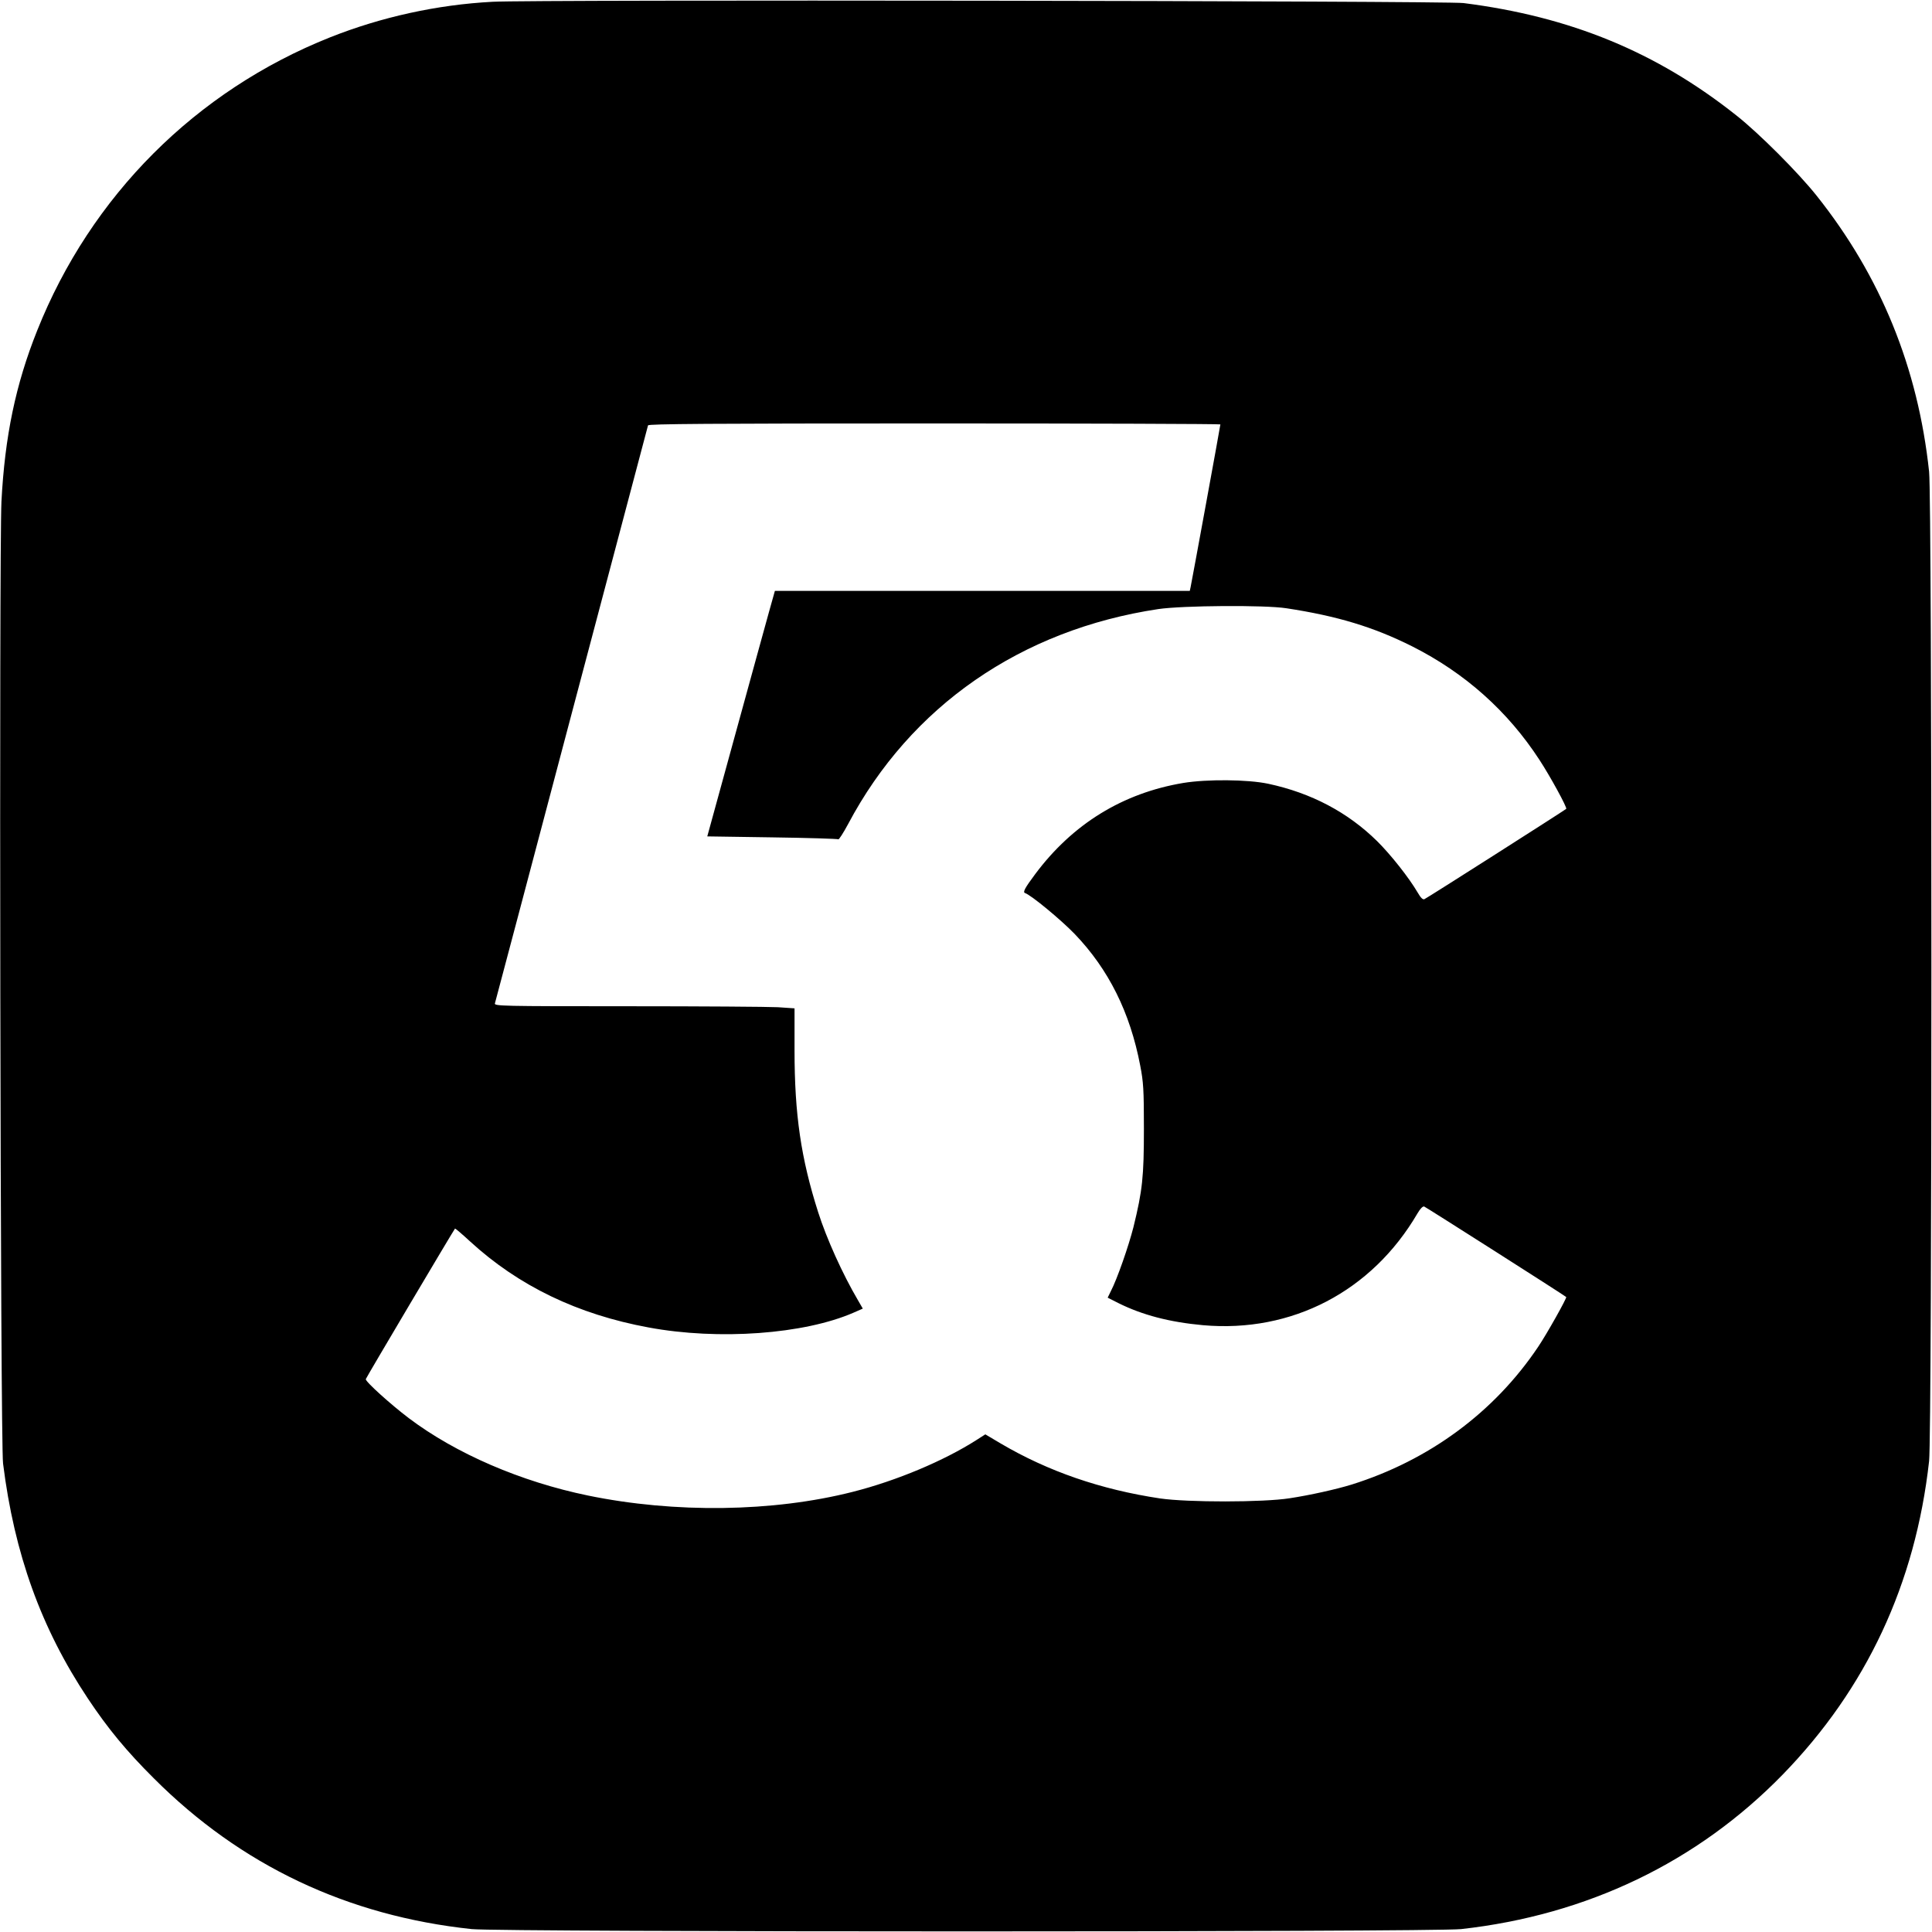
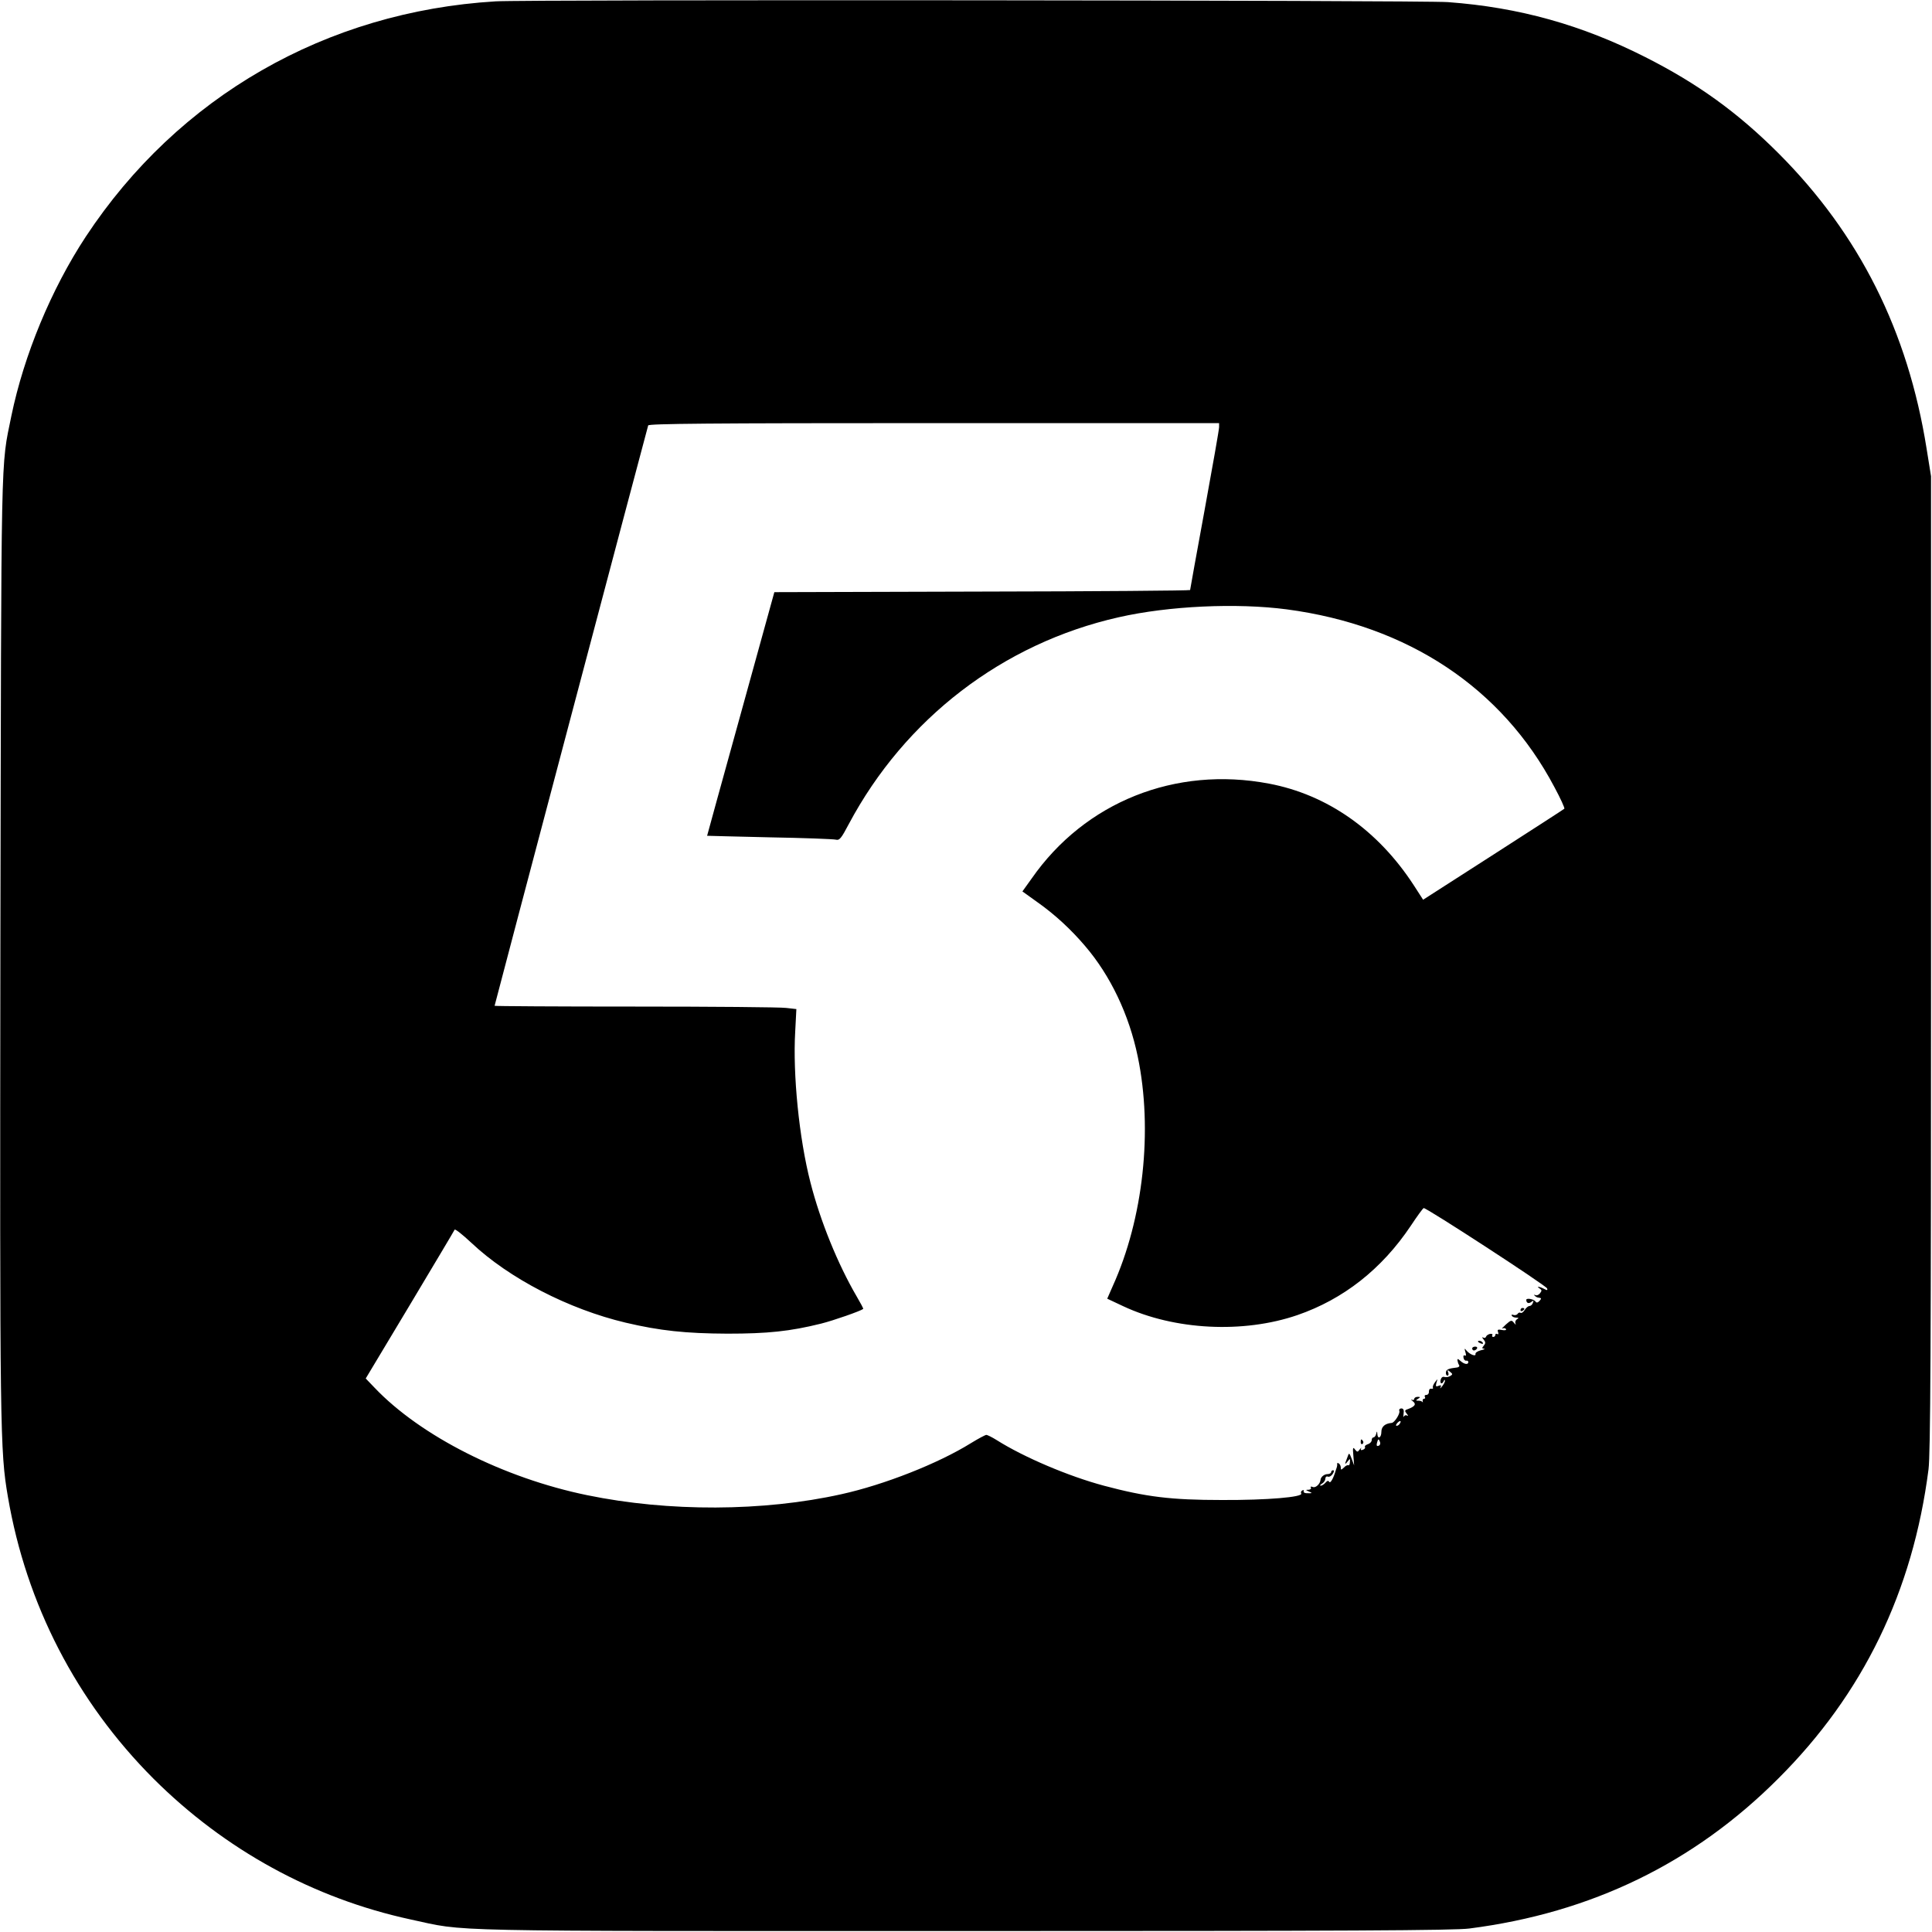
- <svg xmlns="http://www.w3.org/2000/svg" version="1.0" width="1200pt" height="1200pt" viewBox="0 0 1200 1200" preserveAspectRatio="xMidYMid meet">
-   <g transform="translate(0,1200) scale(0.1,-0.1)" fill="#000000" stroke="none">
-     <path d="M3060 11989 c-345 -18 -693 -95 -1010 -221 -834 -332 -1486 -985 -1819 -1821 -134 -335 -201 -658 -222 -1062 -15 -307 -7 -5845 10 -5975 70 -561 236 -1023 527 -1460 123 -185 240 -327 409 -495 540 -541 1203 -855 1975 -937 185 -19 5969 -19 6145 0 783 87 1467 416 1996 958 522 536 826 1187 911 1949 19 176 19 5960 0 6145 -69 646 -300 1214 -699 1715 -112 141 -357 387 -498 498 -496 394 -1031 614 -1695 698 -111 14 -5781 22 -6030 8z m4520 -2625 c0 -8 -178 -979 -185 -1011 l-5 -23 -1289 0 -1288 0 -37 -132 c-20 -73 -115 -416 -210 -763 l-173 -630 403 -6 c223 -3 407 -9 411 -12 3 -4 31 39 61 95 388 732 1074 1207 1927 1335 151 22 660 26 795 5 315 -48 541 -116 782 -237 327 -165 593 -402 790 -705 65 -99 174 -298 166 -304 -14 -12 -869 -557 -881 -561 -10 -4 -23 9 -42 42 -54 92 -167 235 -252 319 -182 179 -409 299 -676 356 -128 27 -380 29 -527 5 -376 -63 -687 -254 -920 -566 -64 -86 -79 -113 -63 -118 38 -13 222 -165 308 -254 211 -220 344 -487 407 -817 20 -103 23 -149 23 -392 0 -300 -9 -384 -65 -612 -30 -118 -101 -322 -140 -397 l-20 -41 67 -34 c149 -74 317 -118 525 -137 552 -49 1049 210 1332 694 18 31 34 46 42 43 11 -4 864 -547 882 -562 6 -4 -120 -229 -174 -309 -272 -406 -677 -705 -1159 -856 -94 -29 -259 -66 -385 -85 -165 -26 -634 -26 -805 -1 -367 55 -695 168 -989 341 l-96 57 -53 -34 c-203 -130 -498 -254 -770 -323 -495 -126 -1106 -134 -1645 -23 -417 86 -820 260 -1112 480 -115 87 -272 229 -268 243 2 9 537 911 554 935 2 2 44 -34 94 -80 301 -276 668 -453 1108 -534 436 -81 967 -42 1274 92 l57 25 -30 52 c-96 163 -195 383 -247 546 -107 335 -147 608 -147 1006 l0 261 -104 7 c-57 3 -477 6 -933 6 -785 0 -829 1 -824 18 3 9 217 818 476 1797 259 979 473 1786 475 1793 4 9 368 12 1780 12 976 0 1775 -3 1775 -6z" />
+ <svg xmlns="http://www.w3.org/2000/svg" version="1.0" width="1000pt" height="1000pt" viewBox="0 0 1000 1000" preserveAspectRatio="xMidYMid meet">
+   <g transform="translate(0,1000) scale(0.1,-0.1)" fill="#000000" stroke="none">
+     <path d="M2565 9993 c-877 -53 -1643 -493 -2121 -1218 -179 -272 -320 -613 -385 -927 -56 -275 -52 -119 -57 -2743 -3 -2518 -2 -2615 39 -2853 95 -556 355 -1059 753 -1458 370 -369 828 -620 1331 -729 298 -64 93 -60 2865 -60 1994 0 2536 3 2615 13 632 81 1163 339 1600 777 438 437 696 968 777 1600 10 79 13 621 13 2620 l0 2520 -23 143 c-97 609 -348 1109 -766 1528 -213 213 -420 362 -691 499 -328 166 -652 257 -1020 284 -125 10 -4778 14 -4930 4z m3745 -2204 c0 -12 -34 -205 -75 -429 -41 -224 -75 -410 -75 -414 0 -3 -484 -7 -1076 -8 l-1076 -3 -174 -630 c-96 -346 -174 -630 -174 -631 0 0 145 -4 323 -8 177 -3 332 -9 343 -12 19 -5 28 6 67 80 291 547 798 936 1397 1071 259 59 611 75 870 41 627 -83 1114 -406 1385 -919 32 -59 55 -110 52 -113 -3 -3 -169 -110 -368 -238 l-363 -233 -49 76 c-185 284 -447 468 -749 525 -484 92 -952 -95 -1228 -491 l-48 -67 78 -56 c88 -62 172 -139 246 -226 132 -154 228 -356 273 -573 79 -380 29 -839 -130 -1189 l-28 -64 83 -39 c265 -124 621 -142 901 -46 238 82 437 238 587 462 33 50 63 91 67 92 10 5 634 -401 639 -416 3 -10 0 -11 -16 -2 -25 13 -43 14 -23 2 12 -8 12 -12 2 -25 -7 -9 -18 -13 -25 -9 -6 3 -7 2 -3 -3 5 -5 13 -10 18 -10 19 -3 19 -4 7 -18 -9 -9 -15 -10 -20 -3 -8 13 -48 20 -48 9 0 -17 13 -22 27 -10 11 8 12 7 7 -6 -3 -9 -11 -16 -18 -16 -6 0 -17 -9 -24 -20 -7 -12 -17 -18 -22 -15 -5 3 -12 0 -15 -6 -4 -5 -14 -8 -22 -5 -8 3 -11 1 -8 -4 3 -6 14 -10 23 -10 14 0 14 -2 3 -9 -7 -5 -10 -15 -7 -22 4 -8 1 -6 -7 3 -13 17 -16 16 -43 -8 -16 -15 -24 -23 -17 -20 6 3 14 2 18 -3 3 -6 -6 -8 -21 -5 -21 4 -25 2 -20 -11 3 -9 2 -13 -4 -10 -6 3 -10 1 -10 -4 0 -6 -5 -11 -11 -11 -5 0 -8 4 -5 9 4 5 -2 8 -11 7 -9 -2 -19 -8 -21 -14 -2 -7 -9 -9 -15 -5 -7 4 -6 -1 2 -10 11 -14 11 -20 1 -32 -10 -12 -10 -15 1 -16 8 -1 1 -4 -16 -8 -16 -4 -29 -12 -28 -19 4 -15 -28 -4 -46 17 -11 14 -12 13 -6 -8 5 -15 3 -21 -3 -17 -6 3 -9 -2 -7 -11 1 -10 8 -17 14 -16 6 2 11 -2 11 -7 0 -15 -21 -12 -41 6 -13 12 -17 12 -15 2 1 -7 4 -18 8 -23 4 -6 -1 -12 -10 -13 -44 -5 -56 -10 -58 -25 -1 -9 2 -17 8 -17 6 0 7 7 4 16 -6 14 -4 15 9 4 15 -12 15 -14 0 -23 -9 -5 -22 -6 -30 -4 -7 3 -15 -3 -18 -14 -6 -21 8 -27 16 -6 3 6 6 7 6 1 1 -5 -6 -19 -15 -30 -8 -10 -12 -13 -8 -5 5 11 3 13 -10 8 -14 -6 -16 -3 -11 16 7 22 7 22 -8 2 -8 -11 -13 -23 -10 -28 2 -4 -1 -6 -9 -5 -7 2 -12 -5 -12 -14 1 -10 -5 -18 -13 -18 -8 0 -11 -4 -8 -10 3 -5 2 -10 -4 -10 -6 0 -9 -6 -7 -12 1 -7 1 -10 -1 -5 -3 4 -12 7 -21 7 -15 0 -15 2 -2 10 13 8 12 10 -2 10 -10 0 -18 -5 -18 -11 0 -5 -6 -7 -12 -4 -7 4 -5 0 5 -8 19 -15 11 -27 -27 -41 -16 -5 -16 -9 -5 -23 8 -9 9 -14 2 -10 -6 4 -14 1 -17 -5 -3 -7 -3 -1 -1 15 3 19 -1 27 -12 27 -8 0 -13 -6 -10 -13 5 -14 -26 -62 -40 -62 -34 -3 -53 -19 -53 -46 0 -31 -19 -41 -21 -11 -1 16 -2 16 -6 0 -2 -10 -9 -18 -14 -18 -5 0 -9 -6 -9 -14 0 -8 -9 -18 -20 -21 -11 -4 -18 -10 -15 -15 3 -4 -2 -11 -11 -14 -10 -4 -13 -1 -9 7 3 6 0 4 -7 -5 -11 -15 -13 -15 -25 0 -10 14 -12 9 -8 -33 l4 -50 -13 35 c-11 29 -14 31 -19 15 -4 -11 -10 -27 -13 -35 -3 -9 1 -8 10 4 14 18 15 18 13 -2 0 -11 -4 -19 -8 -16 -4 2 -15 -3 -23 -12 -14 -13 -16 -14 -16 0 0 8 -5 18 -10 21 -6 4 -10 3 -9 -2 1 -4 0 -11 -1 -15 -1 -5 -4 -11 -5 -15 -13 -45 -29 -73 -35 -63 -5 8 -10 6 -20 -5 -7 -8 -18 -15 -24 -15 -6 0 -3 5 7 11 9 5 17 17 17 26 0 8 6 13 13 10 7 -3 19 4 25 14 8 12 8 19 2 19 -5 0 -10 -4 -10 -10 0 -5 -9 -10 -19 -10 -17 0 -35 -15 -36 -30 -2 -21 -25 -42 -39 -37 -10 4 -15 3 -11 -3 3 -6 -2 -10 -12 -11 -16 0 -16 -1 2 -9 17 -7 17 -9 3 -9 -25 -1 -33 3 -30 12 1 5 -2 6 -8 2 -6 -3 -8 -10 -5 -15 12 -19 -176 -35 -410 -34 -265 0 -393 16 -611 74 -183 49 -414 147 -555 236 -24 15 -48 27 -54 27 -5 0 -41 -19 -80 -43 -169 -105 -448 -215 -670 -264 -404 -90 -894 -92 -1316 -5 -433 89 -862 306 -1100 556 l-46 48 228 380 c125 209 230 385 232 390 2 6 41 -25 87 -68 195 -184 503 -343 798 -413 178 -42 312 -56 527 -57 208 0 324 12 485 52 64 16 204 65 218 76 2 1 -14 31 -34 65 -97 166 -188 389 -239 589 -59 228 -92 562 -79 782 l6 116 -53 6 c-30 4 -381 7 -781 7 -401 0 -728 2 -728 4 0 5 789 2986 795 3004 4 9 308 12 1480 12 l1475 0 0 -21z m935 -5158 c-3 -6 -11 -11 -16 -11 -5 0 -4 6 3 14 14 16 24 13 13 -3z m-102 -95 c3 -8 0 -17 -7 -19 -10 -4 -12 1 -9 14 6 23 9 24 16 5z" />
+     <path d="M7870 3219 c0 -5 5 -7 10 -4 6 3 10 8 10 11 0 2 -4 4 -10 4 -5 0 -10 -5 -10 -11z" />
+     <path d="M7650 3056 c0 -2 7 -7 16 -10 8 -3 12 -2 9 4 -6 10 -25 14 -25 6z" />
+     <path d="M7620 3020 c0 -5 4 -10 9 -10 6 0 13 5 16 10 3 6 -1 10 -9 10 -9 0 -16 -4 -16 -10z" />
+     <path d="M7043 2535 c0 -8 4 -12 9 -9 5 3 6 10 3 15 -9 13 -12 11 -12 -6z" />
  </g>
</svg>
